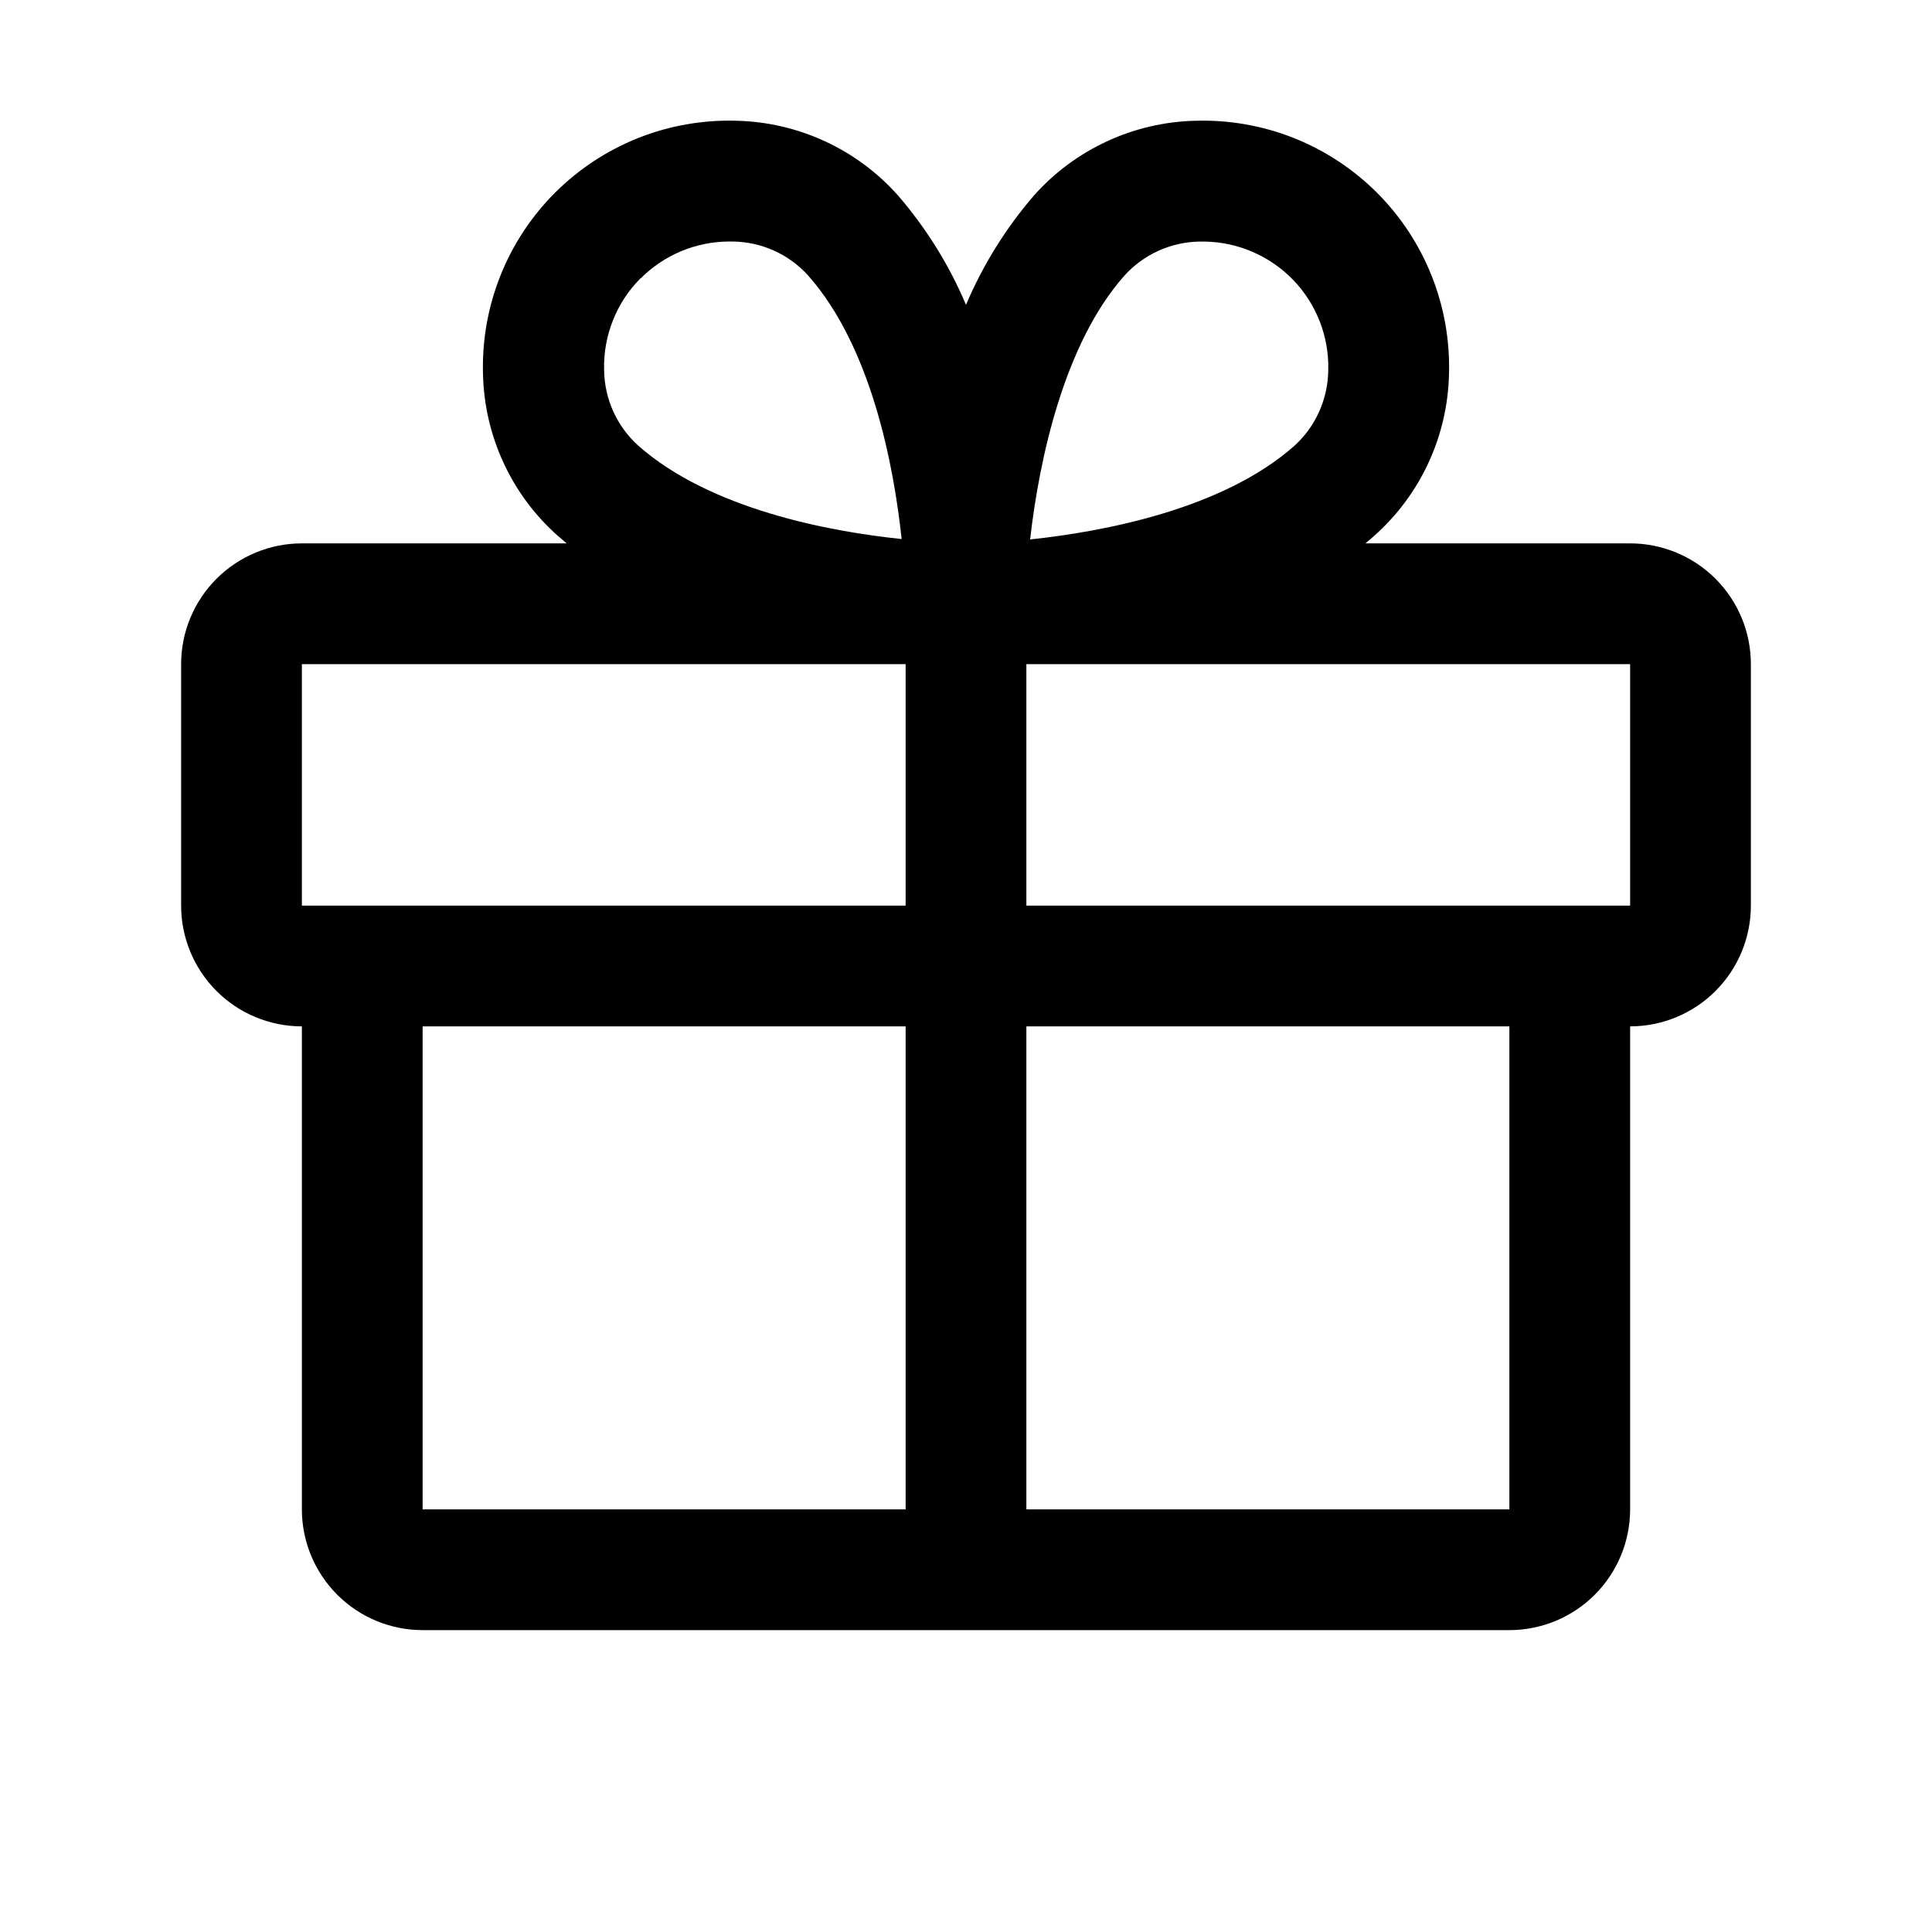
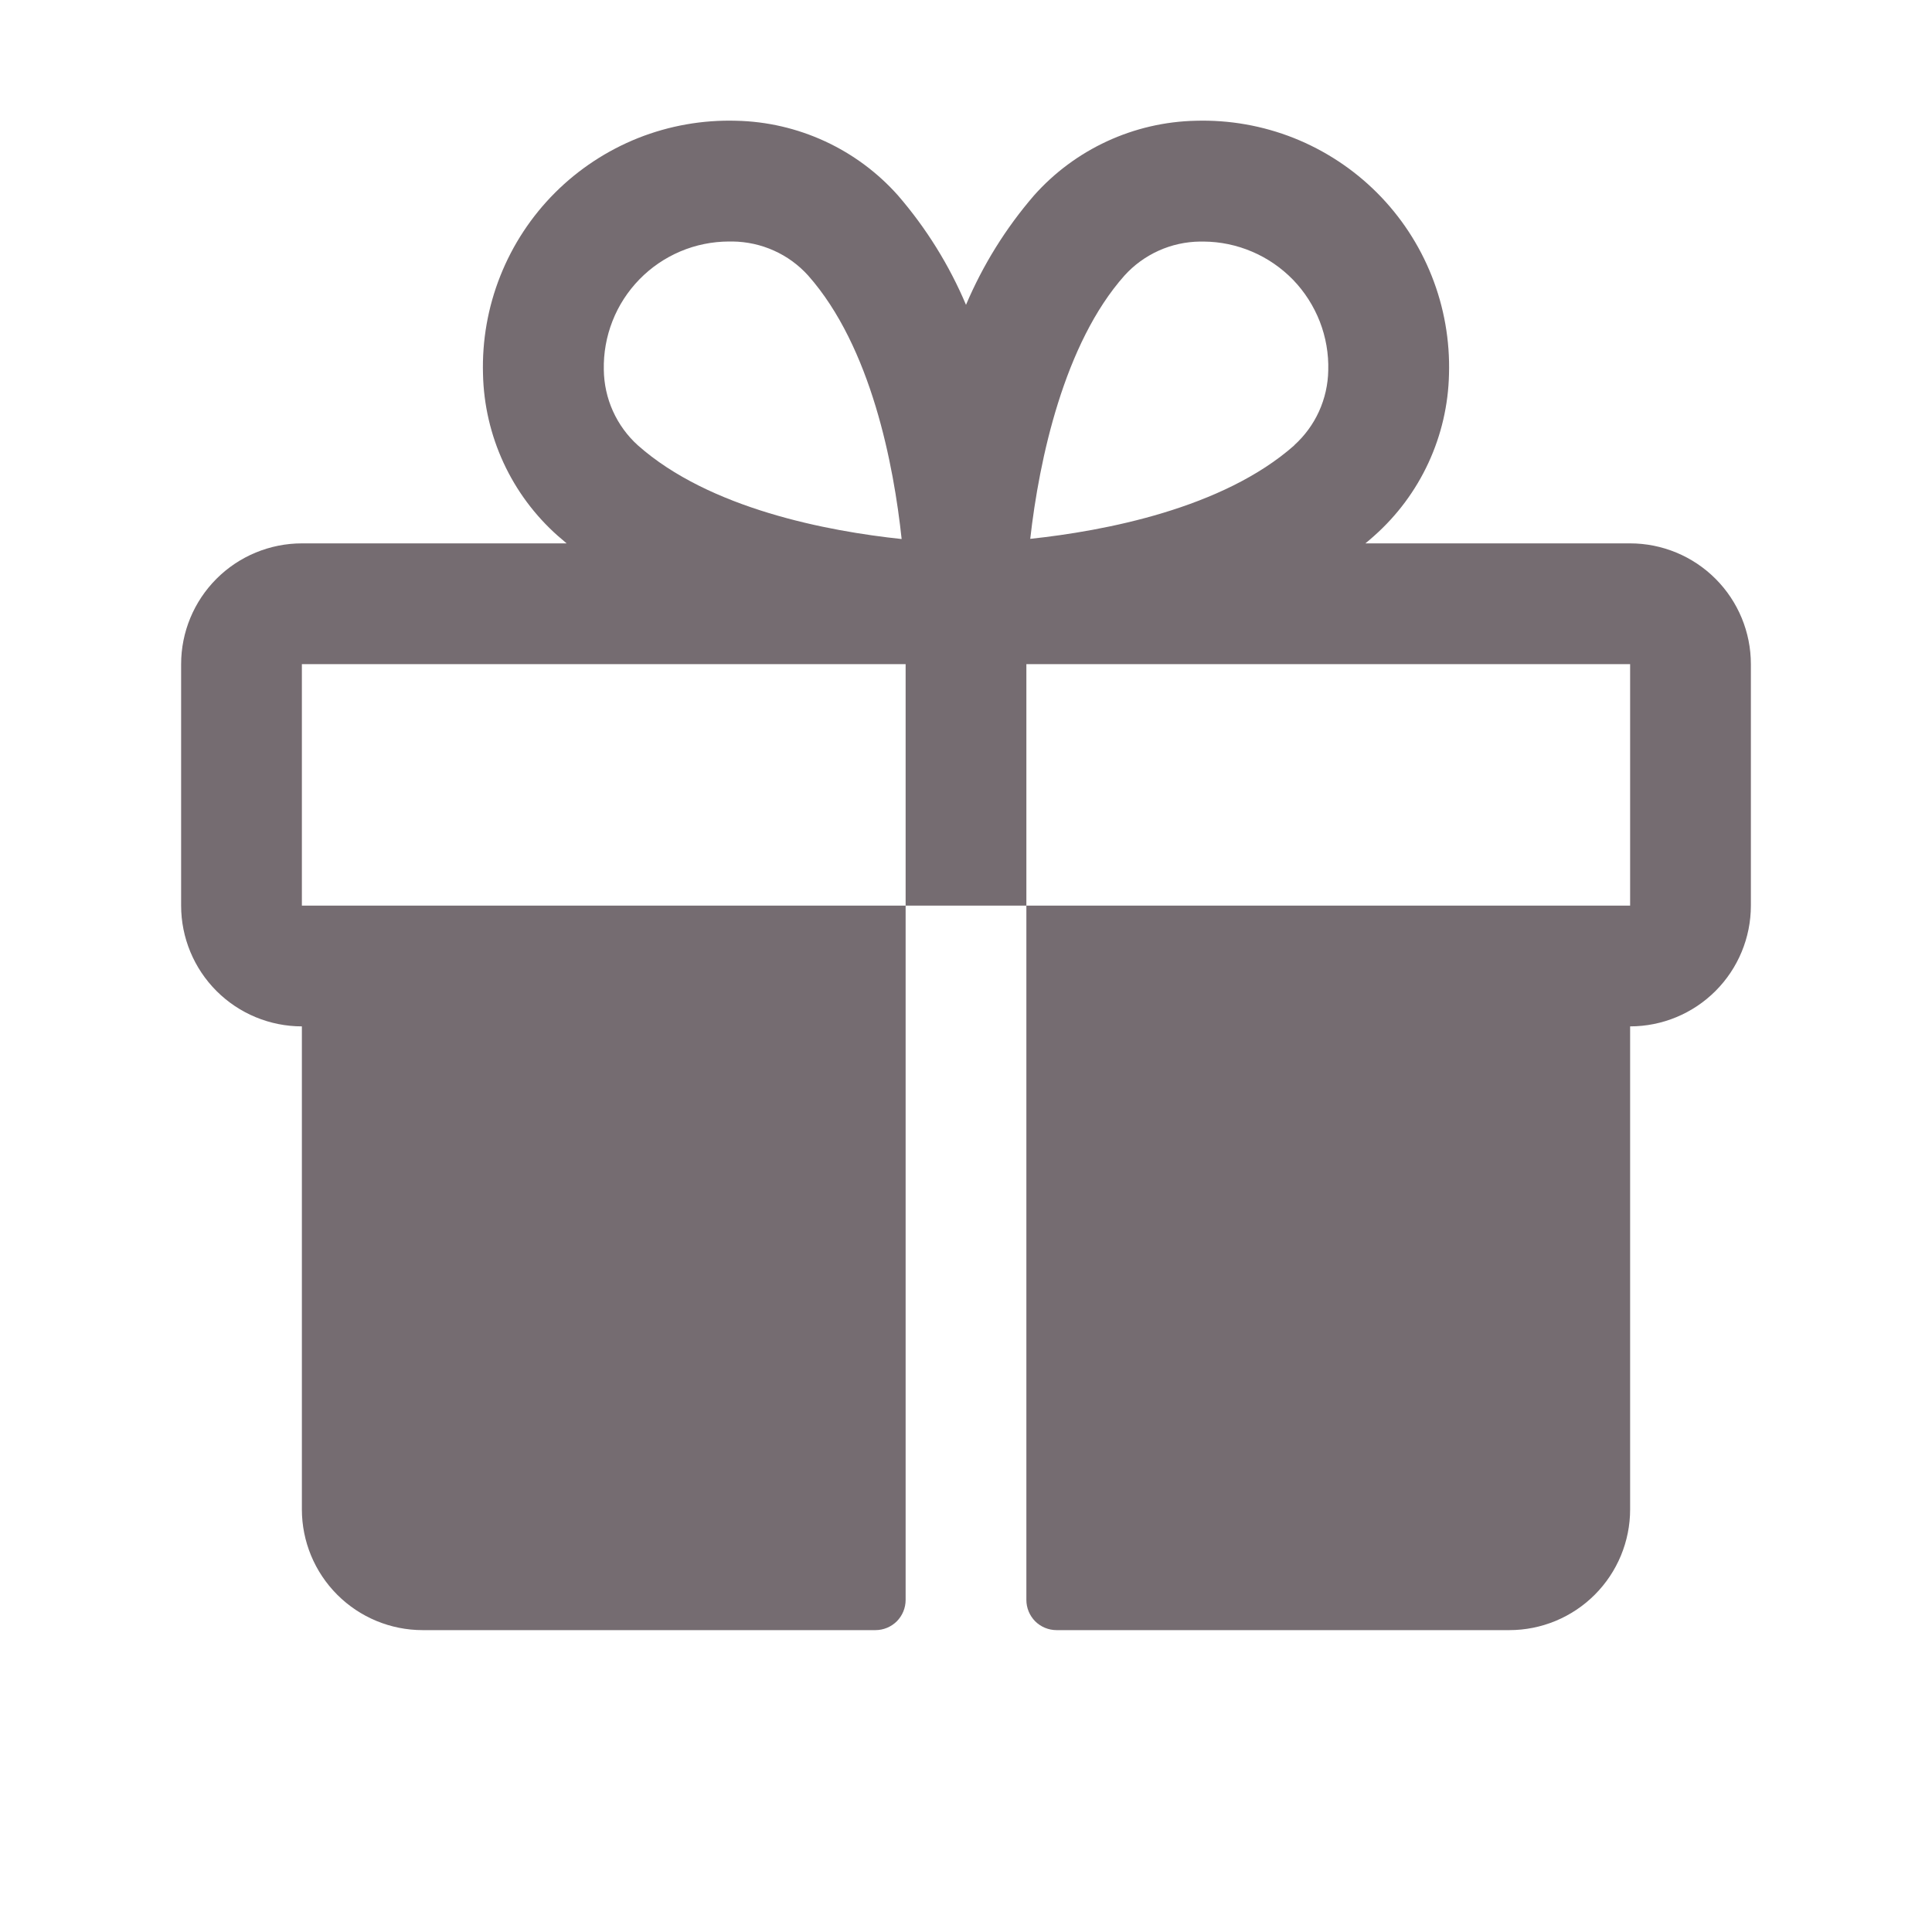
<svg xmlns="http://www.w3.org/2000/svg" width="32" height="32" viewBox="0 0 32 32" fill="none">
-   <path d="M27 9H22.615C22.664 8.959 22.714 8.919 22.761 8.875C23.141 8.538 23.447 8.126 23.66 7.665C23.873 7.204 23.989 6.704 24 6.196C24.016 5.641 23.919 5.088 23.714 4.572C23.509 4.055 23.201 3.586 22.808 3.193C22.415 2.8 21.946 2.492 21.43 2.286C20.913 2.081 20.36 1.984 19.805 2C19.297 2.011 18.797 2.127 18.336 2.34C17.875 2.553 17.462 2.859 17.125 3.239C16.658 3.78 16.279 4.391 16 5.049C15.722 4.391 15.342 3.78 14.875 3.239C14.538 2.859 14.125 2.553 13.664 2.34C13.203 2.127 12.703 2.011 12.195 2C11.64 1.984 11.087 2.081 10.57 2.286C10.054 2.492 9.585 2.8 9.192 3.193C8.799 3.586 8.491 4.055 8.286 4.572C8.081 5.088 7.984 5.641 8 6.196C8.011 6.704 8.127 7.204 8.34 7.665C8.553 8.126 8.859 8.538 9.239 8.875C9.286 8.916 9.336 8.956 9.385 9H5C4.47 9 3.961 9.211 3.586 9.586C3.211 9.961 3 10.47 3 11V15C3 15.53 3.211 16.039 3.586 16.414C3.961 16.789 4.47 17 5 17V25C5 25.53 5.211 26.039 5.586 26.414C5.961 26.789 6.47 27 7 27H25C25.53 27 26.039 26.789 26.414 26.414C26.789 26.039 27 25.53 27 25V17C27.53 17 28.039 16.789 28.414 16.414C28.789 16.039 29 15.53 29 15V11C29 10.47 28.789 9.961 28.414 9.586C28.039 9.211 27.53 9 27 9ZM18.625 4.564C18.783 4.389 18.976 4.249 19.191 4.152C19.406 4.055 19.639 4.004 19.875 4.001H19.936C20.213 4.003 20.486 4.06 20.74 4.169C20.994 4.277 21.224 4.436 21.417 4.634C21.609 4.833 21.759 5.068 21.86 5.326C21.96 5.584 22.008 5.859 22 6.135C21.997 6.371 21.946 6.604 21.849 6.819C21.753 7.034 21.612 7.227 21.438 7.385C20.251 8.435 18.282 8.805 17.062 8.935C17.212 7.611 17.625 5.688 18.625 4.564ZM10.614 4.609C11.001 4.221 11.526 4.003 12.074 4H12.135C12.371 4.003 12.604 4.054 12.819 4.151C13.034 4.247 13.227 4.388 13.385 4.563C14.434 5.748 14.804 7.713 14.934 8.928C13.719 8.803 11.754 8.428 10.569 7.379C10.394 7.22 10.254 7.028 10.157 6.813C10.06 6.597 10.009 6.365 10.006 6.129C9.998 5.848 10.048 5.568 10.152 5.307C10.255 5.046 10.411 4.808 10.609 4.609H10.614ZM5 11H15V15H5V11ZM7 17H15V25H7V17ZM25 25H17V17H25V25ZM27 15H17V11H27V15Z" fill="black" />
+   <path d="M27 9H22.615C22.664 8.959 22.714 8.919 22.761 8.875C23.141 8.538 23.447 8.126 23.66 7.665C23.873 7.204 23.989 6.704 24 6.196C24.016 5.641 23.919 5.088 23.714 4.572C23.509 4.055 23.201 3.586 22.808 3.193C22.415 2.8 21.946 2.492 21.43 2.286C20.913 2.081 20.36 1.984 19.805 2C19.297 2.011 18.797 2.127 18.336 2.34C17.875 2.553 17.462 2.859 17.125 3.239C16.658 3.78 16.279 4.391 16 5.049C15.722 4.391 15.342 3.78 14.875 3.239C14.538 2.859 14.125 2.553 13.664 2.34C13.203 2.127 12.703 2.011 12.195 2C11.64 1.984 11.087 2.081 10.57 2.286C10.054 2.492 9.585 2.8 9.192 3.193C8.799 3.586 8.491 4.055 8.286 4.572C8.081 5.088 7.984 5.641 8 6.196C8.011 6.704 8.127 7.204 8.34 7.665C8.553 8.126 8.859 8.538 9.239 8.875C9.286 8.916 9.336 8.956 9.385 9H5C4.47 9 3.961 9.211 3.586 9.586C3.211 9.961 3 10.47 3 11V15C3 15.53 3.211 16.039 3.586 16.414C3.961 16.789 4.47 17 5 17V25C5 25.53 5.211 26.039 5.586 26.414C5.961 26.789 6.47 27 7 27H14.5C14.633 27 14.76 26.947 14.854 26.854C14.947 26.76 15 26.633 15 26.5V15H5V11H15V15H17V11H27V15H17V26.5C17 26.633 17.053 26.76 17.146 26.854C17.24 26.947 17.367 27 17.5 27H25C25.53 27 26.039 26.789 26.414 26.414C26.789 26.039 27 25.53 27 25V17C27.53 17 28.039 16.789 28.414 16.414C28.789 16.039 29 15.53 29 15V11C29 10.47 28.789 9.961 28.414 9.586C28.039 9.211 27.53 9 27 9ZM10.564 7.375C10.389 7.217 10.249 7.024 10.152 6.809C10.055 6.594 10.004 6.361 10.001 6.125C9.995 5.849 10.044 5.574 10.145 5.317C10.246 5.059 10.398 4.825 10.591 4.627C10.784 4.429 11.014 4.272 11.269 4.164C11.524 4.056 11.797 4.001 12.074 4H12.135C12.371 4.003 12.604 4.054 12.819 4.151C13.034 4.247 13.227 4.388 13.385 4.563C14.434 5.748 14.804 7.713 14.934 8.928C13.714 8.799 11.75 8.429 10.564 7.375ZM21.439 7.375C20.253 8.425 18.284 8.795 17.064 8.925C17.212 7.611 17.625 5.688 18.625 4.564C18.783 4.389 18.976 4.249 19.191 4.152C19.406 4.055 19.639 4.004 19.875 4.001H19.936C20.213 4.003 20.486 4.06 20.74 4.169C20.994 4.277 21.224 4.436 21.417 4.634C21.609 4.833 21.759 5.068 21.86 5.326C21.96 5.584 22.008 5.859 22 6.135C21.996 6.369 21.944 6.6 21.847 6.814C21.75 7.027 21.61 7.218 21.436 7.375H21.439Z" fill="#756C71" />
</svg>
